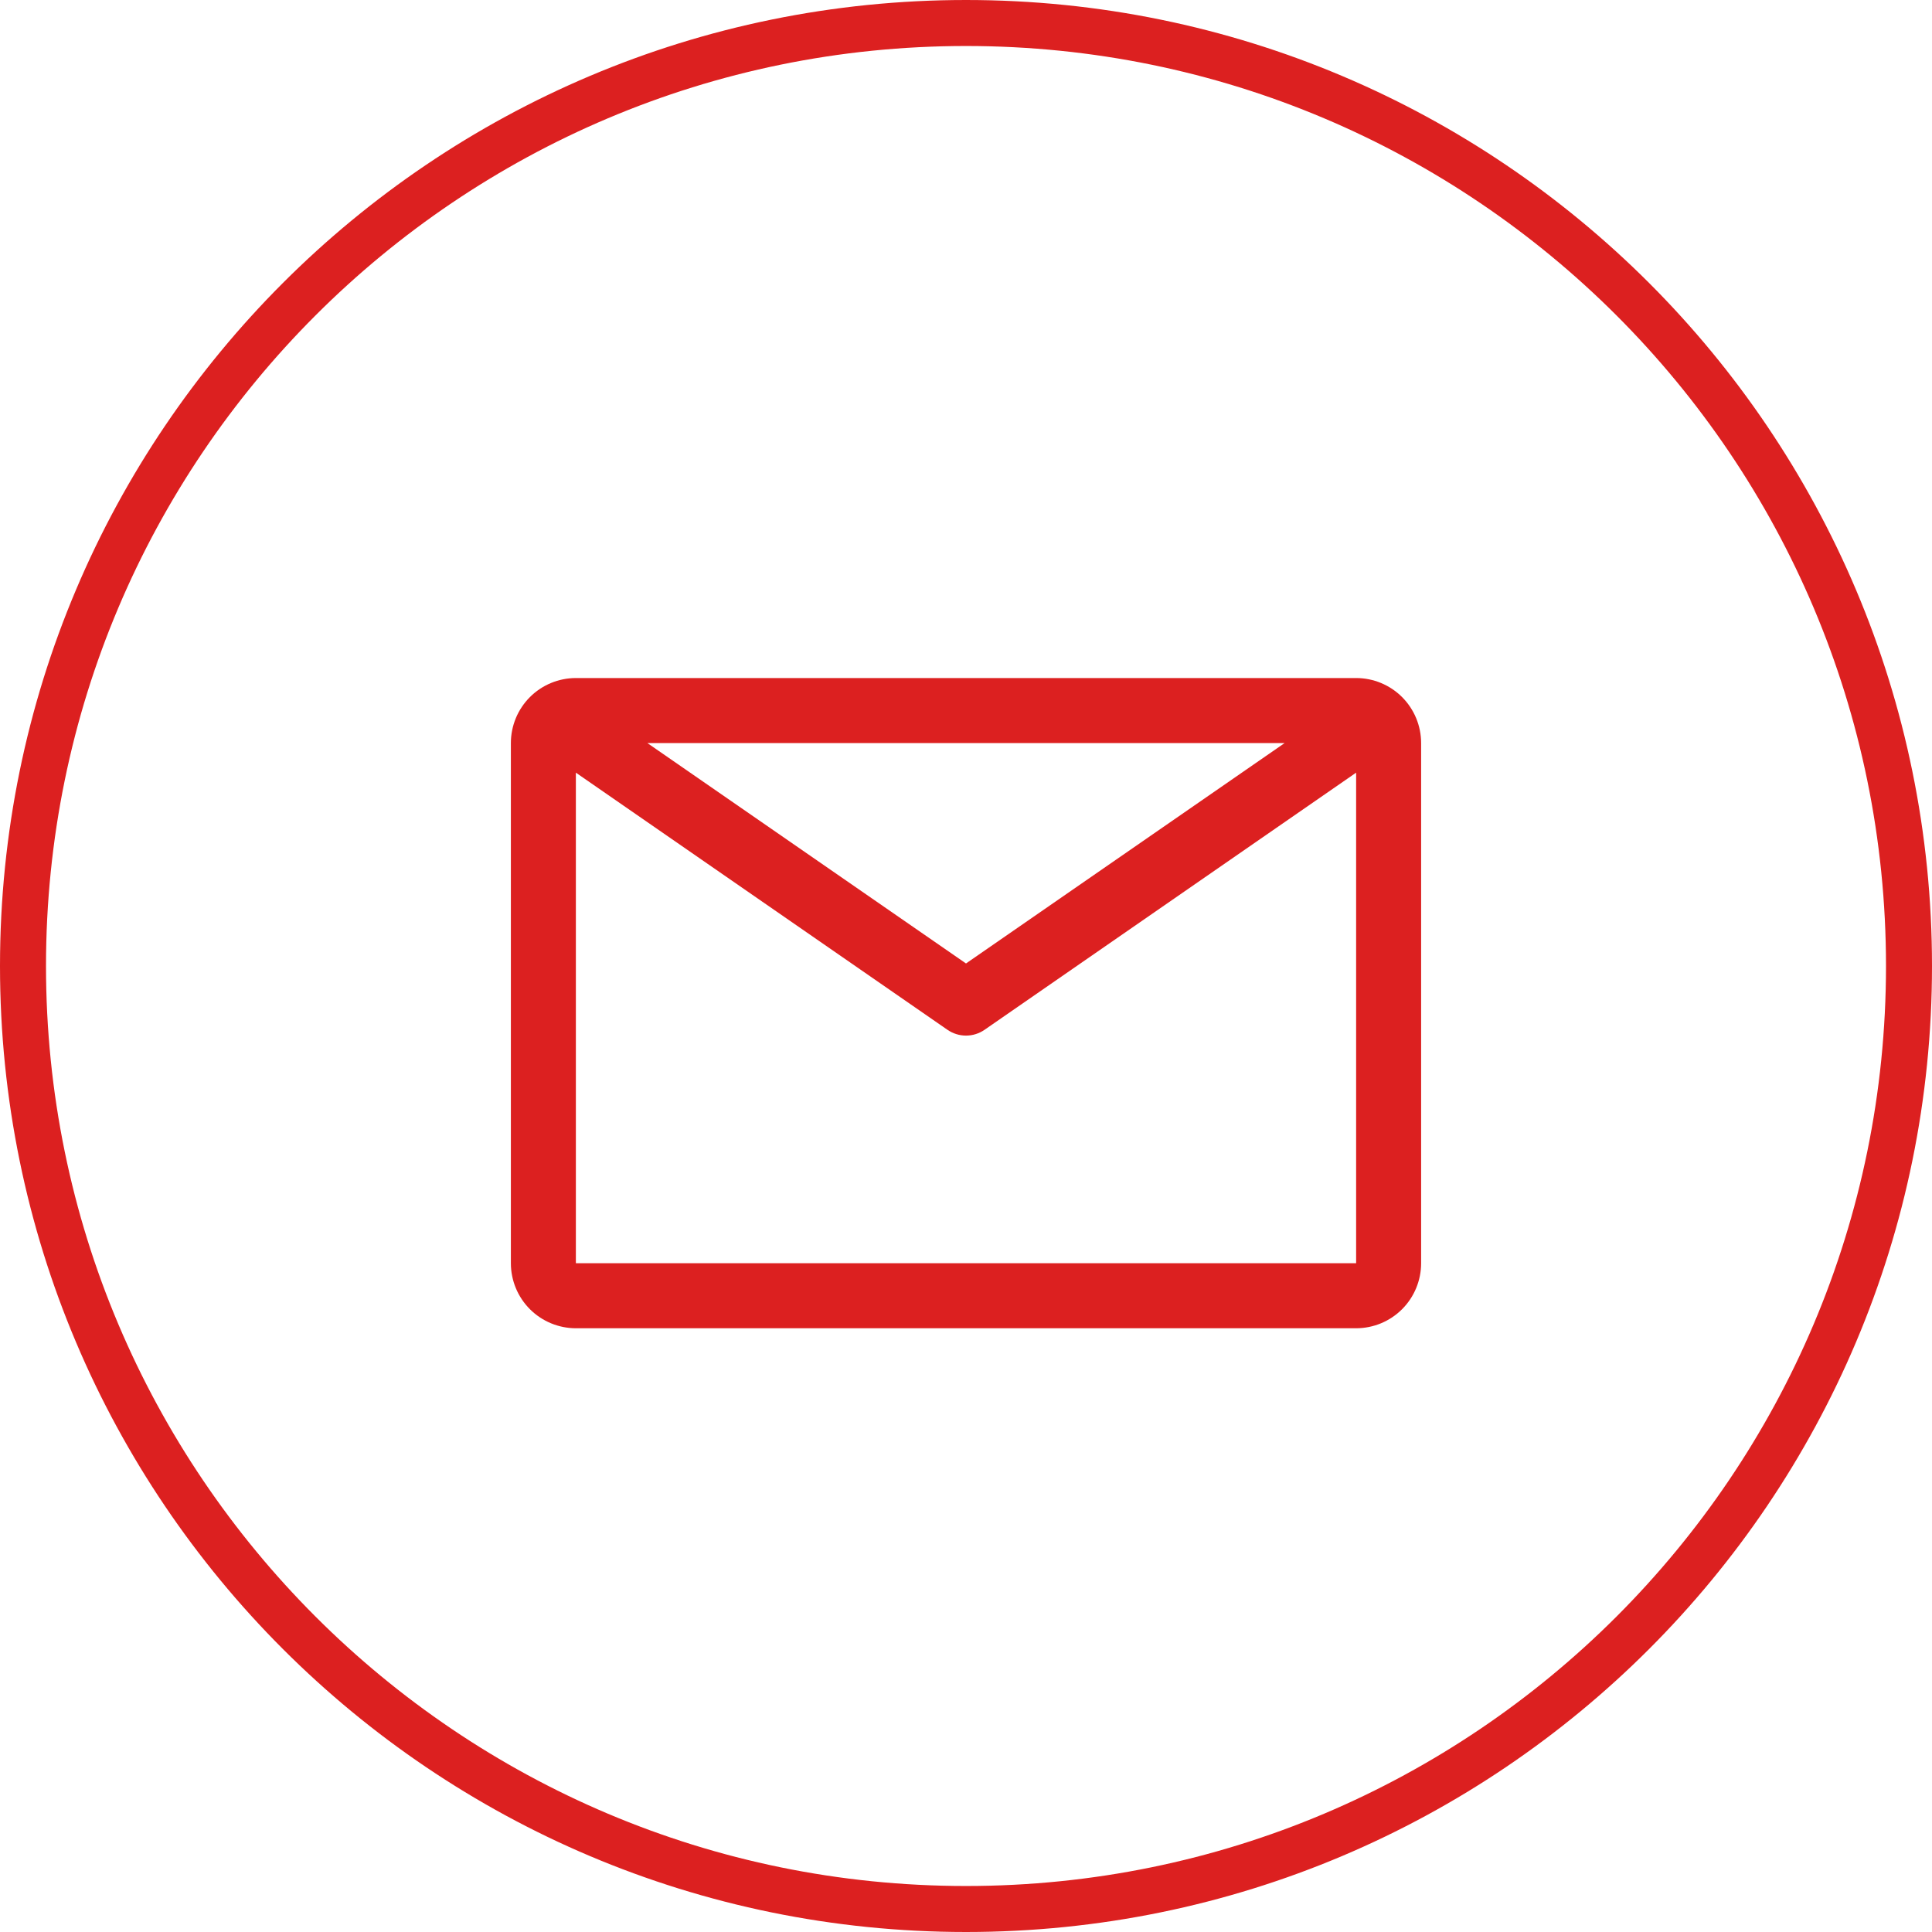
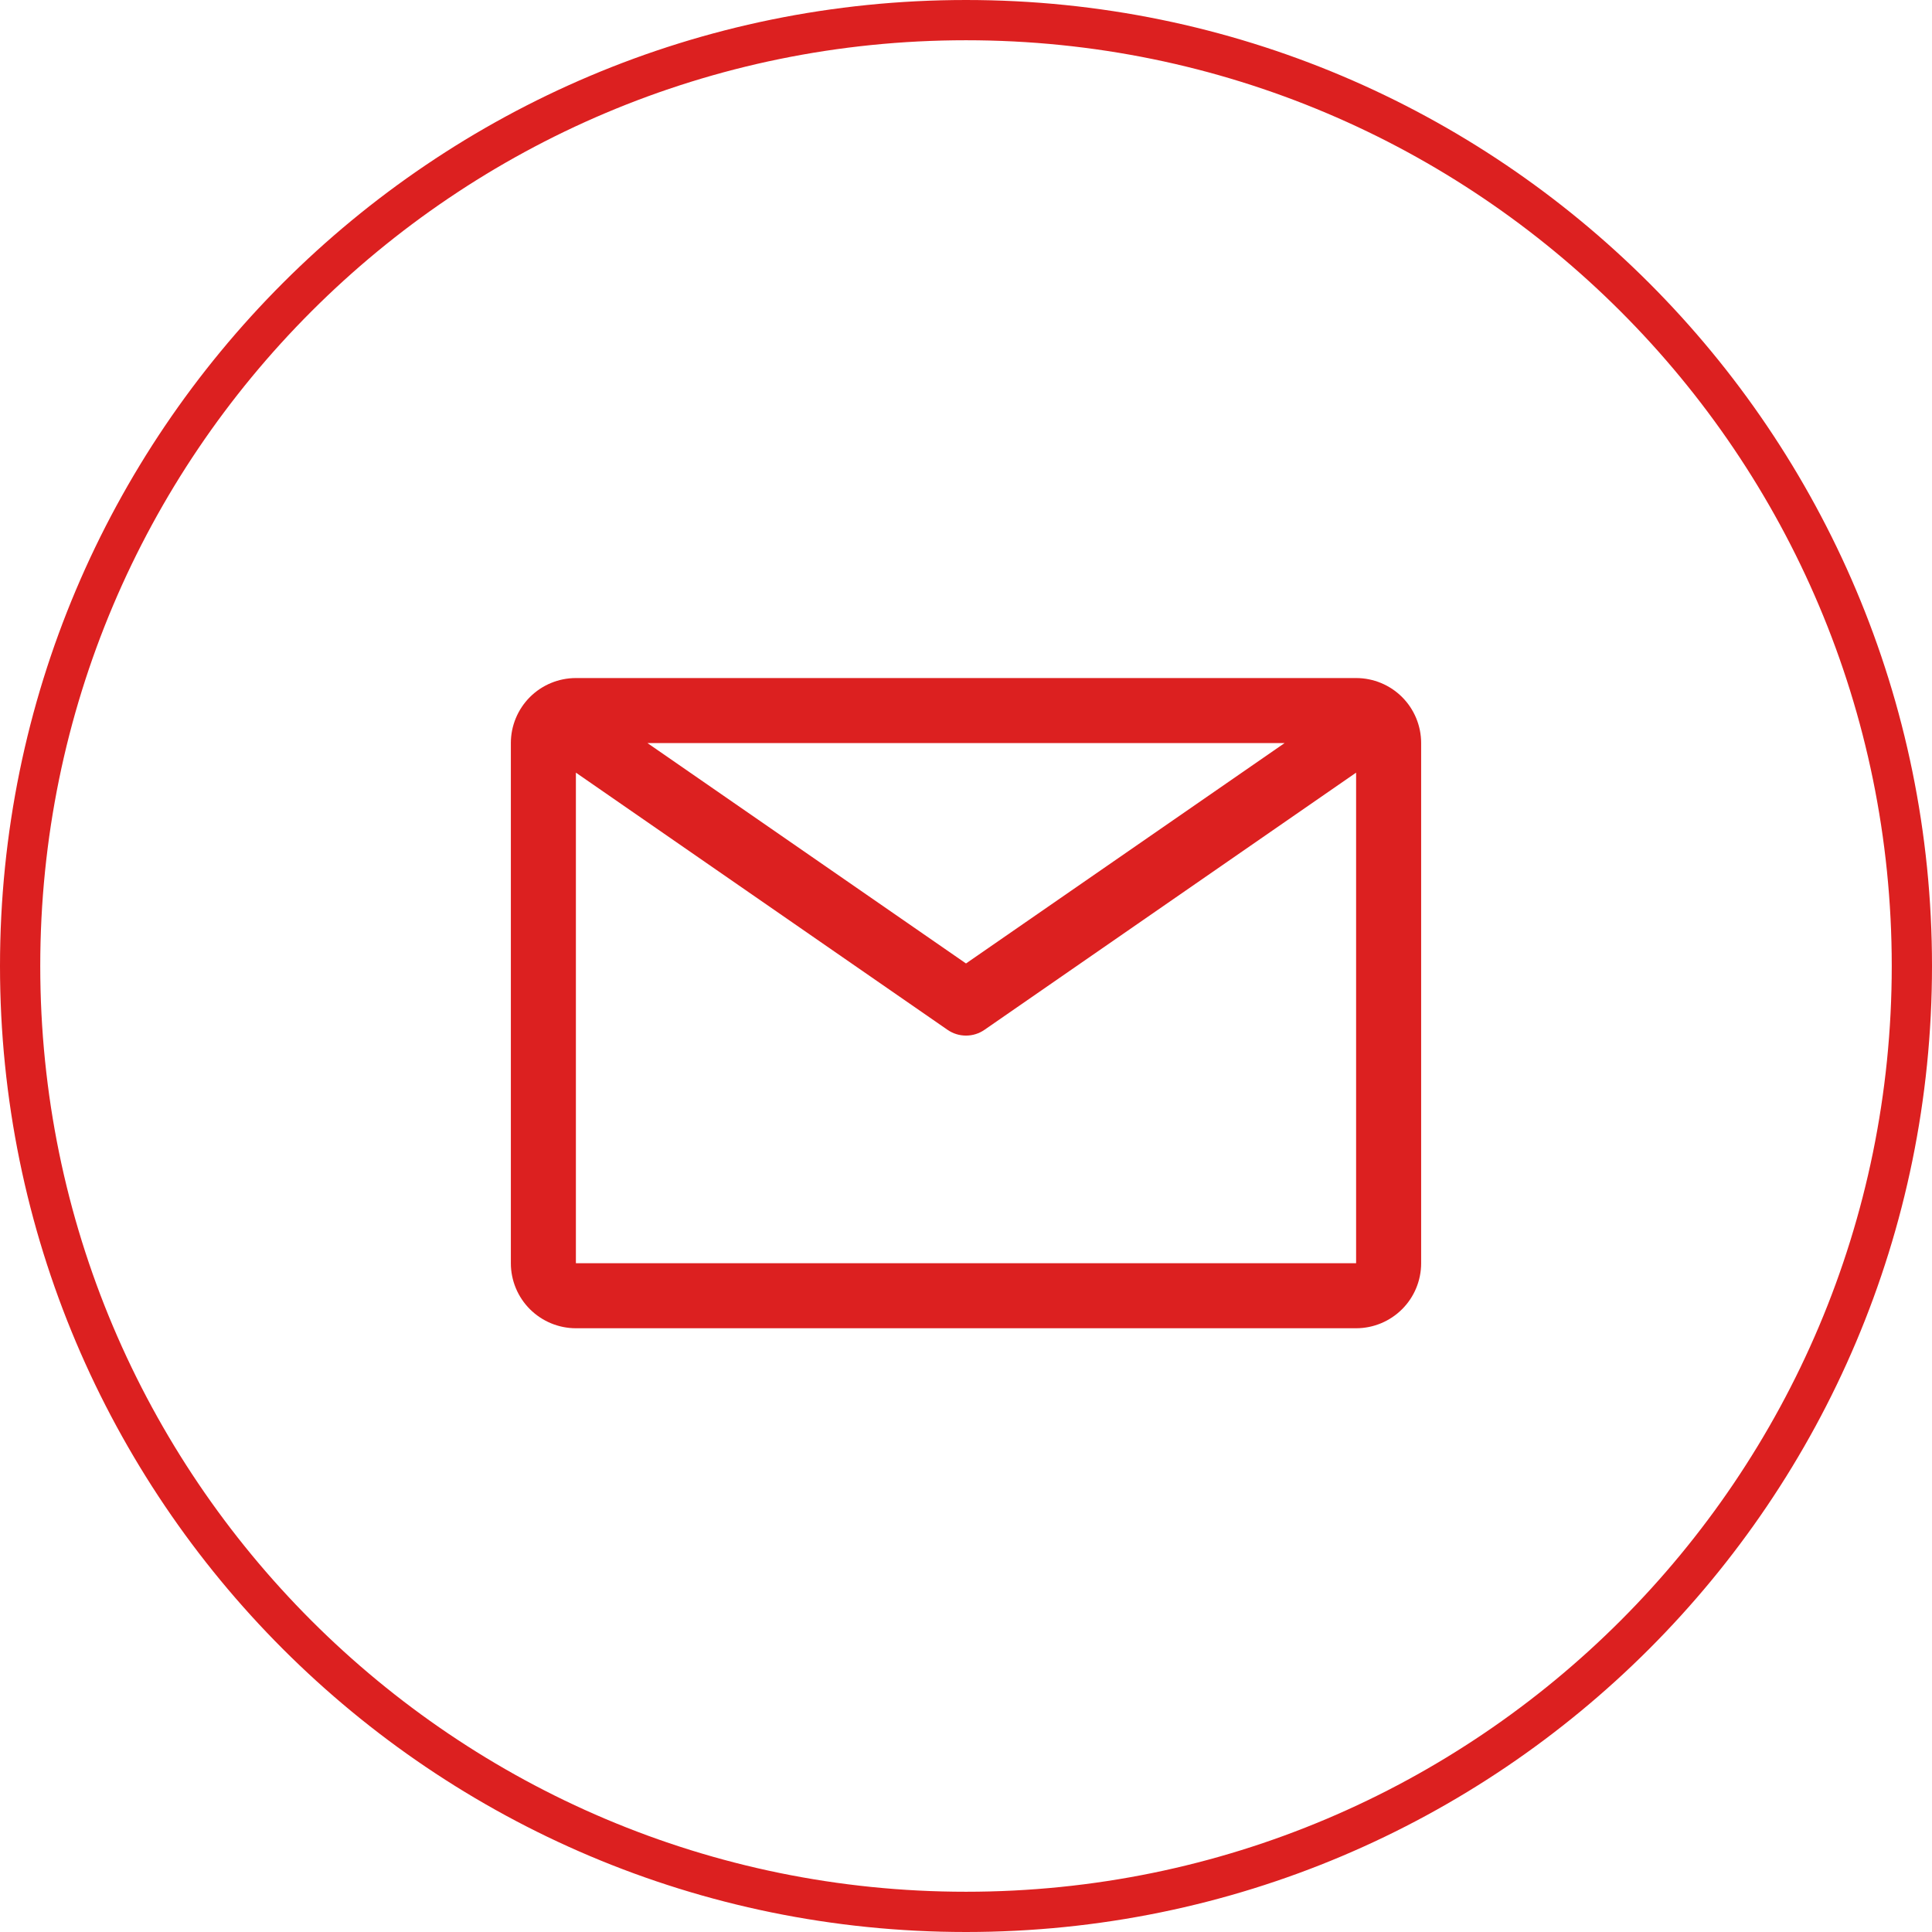
- <svg xmlns="http://www.w3.org/2000/svg" width="42" height="42" viewBox="0 0 42 42" fill="none">
-   <circle cx="21" cy="21" r="20.5" stroke="#dc2020" />
-   <path d="M29.481 14.74H12.519C12.145 14.74 11.785 14.889 11.52 15.154C11.255 15.419 11.106 15.779 11.106 16.154V27.461C11.106 27.836 11.255 28.196 11.52 28.461C11.785 28.726 12.145 28.875 12.519 28.875H29.481C29.856 28.875 30.215 28.726 30.48 28.461C30.745 28.196 30.894 27.836 30.894 27.461V16.154C30.894 15.779 30.745 15.419 30.48 15.154C30.215 14.889 29.856 14.74 29.481 14.74V14.74ZM27.926 16.154L21 20.945L14.074 16.154H27.926ZM12.519 27.461V16.797L20.597 22.387C20.716 22.469 20.856 22.513 21 22.513C21.144 22.513 21.285 22.469 21.403 22.387L29.481 16.797V27.461H12.519Z" fill="#dc2020" />
+ <svg xmlns="http://www.w3.org/2000/svg" width="48" height="48" viewBox="0 0 48 48" fill="none">
+   <circle cx="24" cy="24" r="23.5" stroke="#DC2020" />
+   <path d="M33.692 16.846H14.308C13.879 16.846 13.469 17.016 13.165 17.319C12.863 17.622 12.692 18.033 12.692 18.461V31.384C12.692 31.813 12.863 32.224 13.165 32.526C13.469 32.829 13.879 33 14.308 33H33.692C34.121 33 34.532 32.829 34.835 32.526C35.138 32.224 35.308 31.813 35.308 31.384V18.461C35.308 18.033 35.138 17.622 34.835 17.319C34.532 17.016 34.121 16.846 33.692 16.846V16.846ZM31.916 18.461L24 23.937L16.085 18.461H31.916ZM14.308 31.384V19.196L23.54 25.585C23.675 25.679 23.835 25.729 24 25.729C24.165 25.729 24.325 25.679 24.46 25.585L33.692 19.196V31.384H14.308Z" fill="#DC2020" />
</svg>
